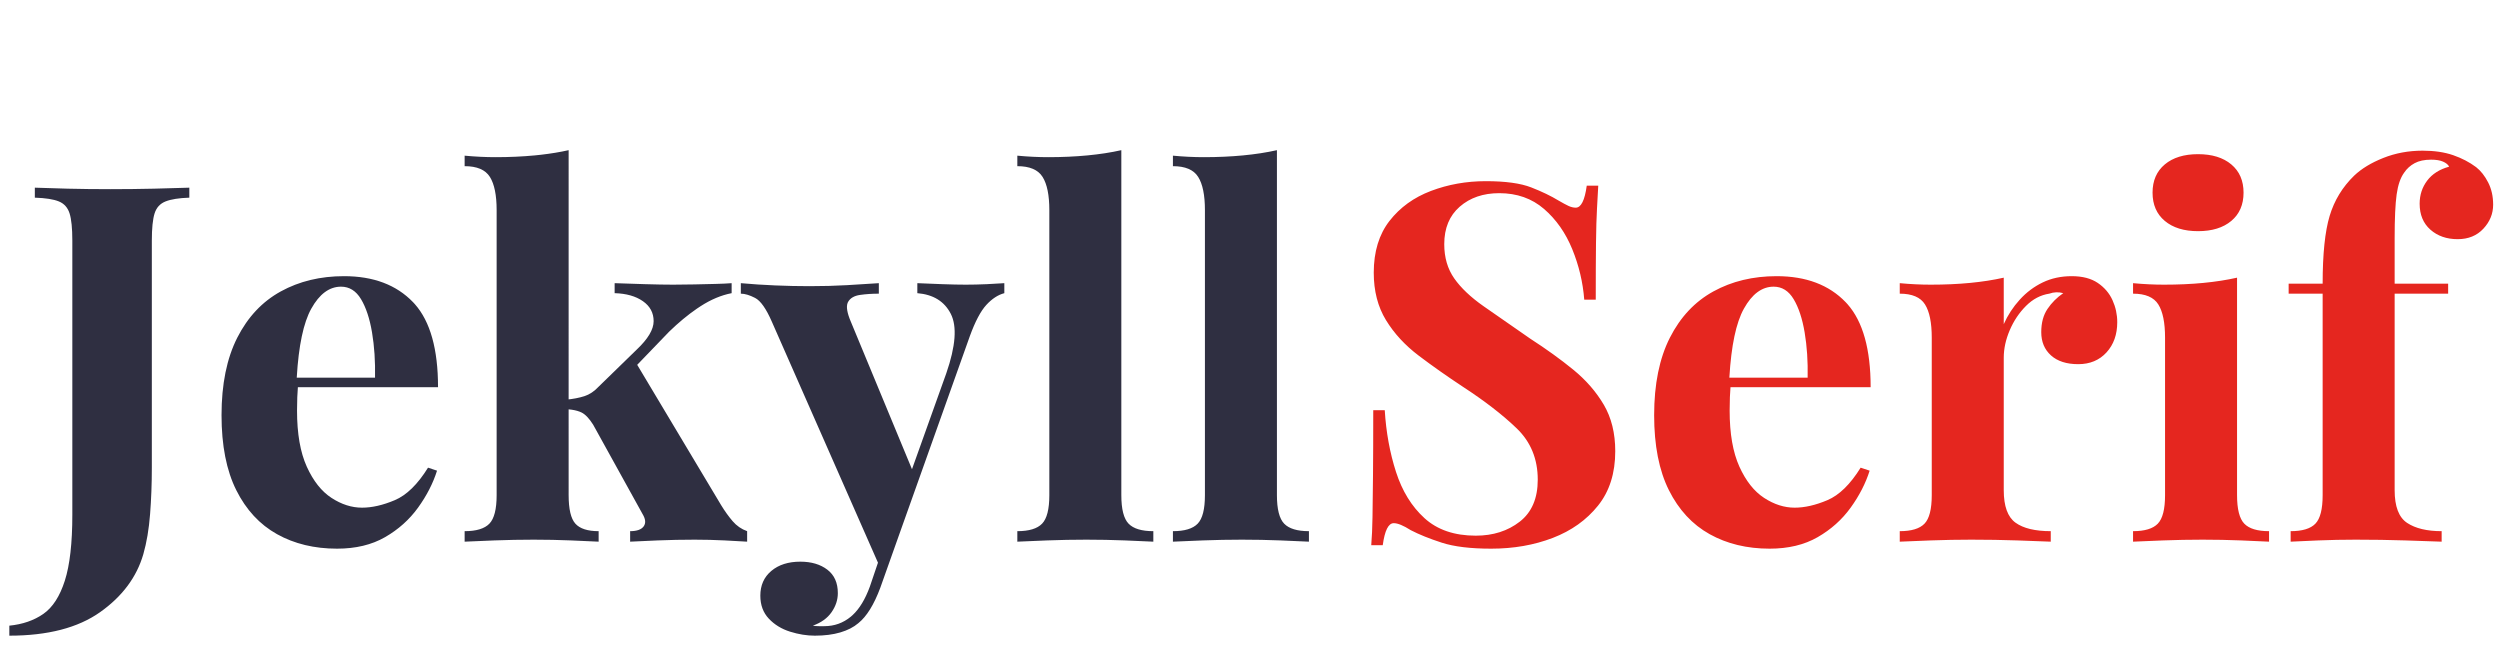
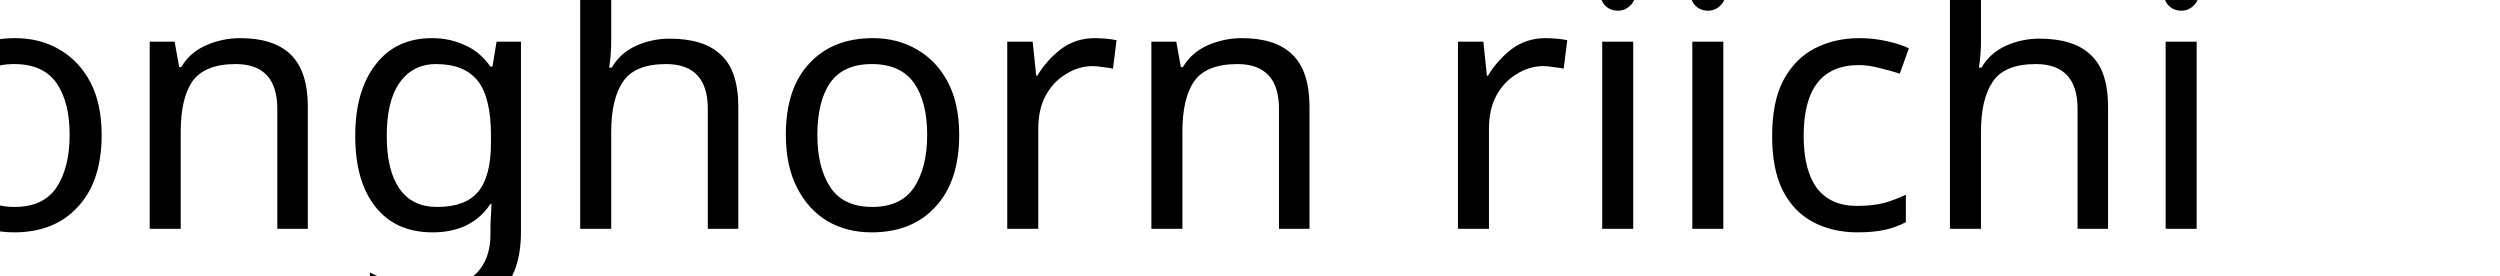
- <svg xmlns="http://www.w3.org/2000/svg" width="240px" height="64px" viewBox="0 0 240 64" version="1.1">
-   <g id="Page-1" stroke="none" stroke-width="1" fill="none" fill-rule="evenodd">
-     <g id="logo" transform="translate(2, 0)" fill-rule="nonzero">
-       <path id="Jekyll" fill="#2f2f41" d="M-1.104,61.024 C2.576,61.024 5.48,60.272 7.608,58.768 C9.736,57.264 11.12,55.408 11.76,53.2 C12.08,52.08 12.296,50.8 12.408,49.36 C12.52,47.92 12.576,46.44 12.576,44.92 L12.576,44.92 L12.576,23.104 C12.576,21.92 12.664,21.048 12.84,20.488 C13.016,19.928 13.368,19.544 13.896,19.336 C14.424,19.128 15.184,19.008 16.176,18.976 L16.176,18.976 L16.176,18.016 C15.28,18.048 14.152,18.08 12.792,18.112 C11.432,18.144 10.032,18.16 8.592,18.16 C7.152,18.16 5.784,18.144 4.488,18.112 C3.192,18.08 2.144,18.048 1.344,18.016 L1.344,18.016 L1.344,18.976 C2.368,19.008 3.136,19.128 3.648,19.336 C4.16,19.544 4.504,19.928 4.68,20.488 C4.856,21.048 4.944,21.92 4.944,23.104 L4.944,23.104 L4.944,49.408 C4.944,52.128 4.704,54.24 4.224,55.744 C3.744,57.248 3.056,58.312 2.16,58.936 C1.264,59.56 0.176,59.936 -1.104,60.064 L-1.104,60.064 L-1.104,61.024 Z M30.355,52.672 C32.147,52.672 33.683,52.304 34.963,51.568 C36.243,50.832 37.299,49.888 38.131,48.736 C38.963,47.584 39.571,46.4 39.955,45.184 L39.955,45.184 L39.091,44.896 C38.099,46.496 37.035,47.536 35.899,48.016 C34.763,48.496 33.715,48.736 32.755,48.736 C31.763,48.736 30.787,48.424 29.827,47.8 C28.867,47.176 28.075,46.176 27.451,44.8 C26.827,43.424 26.515,41.632 26.515,39.424 C26.515,38.976 26.523,38.544 26.539,38.128 C26.555,37.712 26.579,37.312 26.611,36.928 L26.593,37.168 L40.051,37.168 C40.051,33.532 39.309,30.875 37.826,29.197 L37.651,29.008 C36.051,27.344 33.843,26.512 31.027,26.512 C28.755,26.512 26.731,27 24.955,27.976 C23.179,28.952 21.787,30.432 20.779,32.416 C19.771,34.4 19.267,36.88 19.267,39.856 C19.267,42.768 19.739,45.168 20.683,47.056 C21.627,48.944 22.931,50.352 24.595,51.28 C26.259,52.208 28.179,52.672 30.355,52.672 Z M26.49,36.22 C26.669,33.175 27.133,30.979 27.883,29.632 C28.667,28.224 29.619,27.52 30.739,27.52 C31.539,27.52 32.179,27.92 32.659,28.72 C33.139,29.52 33.491,30.584 33.715,31.912 C33.939,33.24 34.035,34.688 34.003,36.256 L34.003,36.256 L26.487,36.256 L26.49,36.22 Z M69.725,52 L69.725,50.992 C69.181,50.8 68.717,50.48 68.333,50.032 C67.949,49.584 67.581,49.072 67.229,48.496 L67.229,48.496 L59.172,35.023 L62.237,31.84 C63.133,30.972 64.016,30.239 64.888,29.64 L65.261,29.392 C66.253,28.752 67.245,28.336 68.237,28.144 L68.237,28.144 L68.237,27.184 C67.853,27.216 67.341,27.24 66.701,27.256 C66.061,27.272 65.381,27.288 64.661,27.304 C63.941,27.32 63.261,27.328 62.621,27.328 C61.885,27.328 60.989,27.312 59.933,27.28 C58.877,27.248 57.901,27.216 57.005,27.184 L57.005,27.184 L57.005,28.144 C58.125,28.176 59.029,28.432 59.717,28.912 C60.405,29.392 60.749,30.032 60.749,30.832 C60.749,31.632 60.205,32.544 59.117,33.568 L59.117,33.568 L55.469,37.12 C55.053,37.568 54.597,37.872 54.101,38.032 C53.605,38.192 53.021,38.304 52.349,38.368 L52.588,38.342 L52.589,14.416 C51.762,14.603 50.869,14.75 49.909,14.859 L49.325,14.92 C48.141,15.032 46.893,15.088 45.581,15.088 C44.621,15.088 43.629,15.04 42.605,14.944 L42.605,14.944 L42.605,15.952 C43.789,15.952 44.597,16.296 45.029,16.984 C45.461,17.672 45.677,18.736 45.677,20.176 L45.677,20.176 L45.677,47.536 C45.677,48.88 45.445,49.792 44.981,50.272 C44.517,50.752 43.725,50.992 42.605,50.992 L42.605,50.992 L42.605,52 C43.245,51.968 44.197,51.928 45.461,51.88 C46.725,51.832 47.981,51.808 49.229,51.808 C50.445,51.808 51.637,51.832 52.805,51.88 C53.973,51.928 54.861,51.968 55.469,52 L55.469,52 L55.469,50.992 C54.413,50.992 53.669,50.752 53.237,50.272 C52.805,49.792 52.589,48.88 52.589,47.536 L52.589,47.536 L52.588,39.298 L52.602,39.298 C53.012,39.336 53.36,39.41 53.648,39.521 L53.813,39.592 C54.181,39.768 54.557,40.16 54.941,40.768 L54.941,40.768 L59.693,49.36 C59.981,49.84 60.013,50.232 59.789,50.536 C59.565,50.84 59.133,50.992 58.493,50.992 L58.493,50.992 L58.493,52 C59.069,51.968 59.949,51.928 61.133,51.88 C62.317,51.832 63.501,51.808 64.685,51.808 C65.645,51.808 66.605,51.832 67.565,51.88 C68.525,51.928 69.245,51.968 69.725,52 L69.725,52 Z M76.224,61.024 C77.152,61.024 77.968,60.92 78.672,60.712 C79.376,60.504 79.952,60.208 80.4,59.824 C81.2,59.184 81.904,58.048 82.512,56.416 L82.512,56.416 L84.336,51.28 L91.104,32.272 C91.616,30.864 92.144,29.864 92.688,29.272 C93.232,28.68 93.808,28.304 94.416,28.144 L94.416,28.144 L94.416,27.184 C94,27.216 93.44,27.248 92.736,27.28 C92.032,27.312 91.36,27.328 90.72,27.328 C90.08,27.328 89.328,27.312 88.464,27.28 C87.6,27.248 86.8,27.216 86.064,27.184 L86.064,27.184 L86.064,28.144 C87.6,28.272 88.672,28.936 89.28,30.136 C89.888,31.336 89.744,33.232 88.848,35.824 L88.848,35.824 L85.55,45.046 L79.68,30.88 C79.325,30.053 79.223,29.451 79.373,29.074 L79.416,28.984 C79.624,28.616 80.008,28.392 80.568,28.312 C81.128,28.232 81.728,28.192 82.368,28.192 L82.368,28.192 L82.368,27.184 C81.408,27.248 80.384,27.312 79.296,27.376 C78.208,27.44 77.008,27.472 75.696,27.472 C74.64,27.472 73.544,27.448 72.408,27.4 C71.272,27.352 70.176,27.28 69.12,27.184 L69.12,27.184 L69.12,28.192 C69.504,28.192 69.96,28.328 70.488,28.6 C71.016,28.872 71.552,29.632 72.096,30.88 L72.096,30.88 L82.285,54.018 L81.504,56.32 C81.061,57.531 80.509,58.442 79.847,59.053 L79.68,59.2 C78.944,59.808 78.096,60.112 77.136,60.112 L77.136,60.112 L76.608,60.112 C76.384,60.112 76.192,60.096 76.032,60.064 C76.832,59.776 77.432,59.344 77.832,58.768 C78.232,58.192 78.432,57.584 78.432,56.944 C78.432,55.952 78.096,55.2 77.424,54.688 C76.752,54.176 75.888,53.92 74.832,53.92 C73.68,53.92 72.752,54.216 72.048,54.808 C71.344,55.4 70.992,56.192 70.992,57.184 C70.992,58.08 71.264,58.816 71.808,59.392 C72.352,59.968 73.032,60.384 73.848,60.64 C74.664,60.896 75.456,61.024 76.224,61.024 Z M108.72,52 L108.72,50.992 C107.6,50.992 106.808,50.752 106.344,50.272 C105.88,49.792 105.648,48.88 105.648,47.536 L105.648,47.536 L105.648,14.416 C104.656,14.64 103.568,14.808 102.384,14.92 C101.2,15.032 99.952,15.088 98.64,15.088 C97.68,15.088 96.688,15.04 95.664,14.944 L95.664,14.944 L95.664,15.952 C96.848,15.952 97.656,16.296 98.088,16.984 C98.52,17.672 98.736,18.736 98.736,20.176 L98.736,20.176 L98.736,47.536 C98.736,48.88 98.504,49.792 98.04,50.272 C97.576,50.752 96.784,50.992 95.664,50.992 L95.664,50.992 L95.664,52 C96.304,51.968 97.256,51.928 98.52,51.88 C99.784,51.832 101.04,51.808 102.288,51.808 C103.536,51.808 104.768,51.832 105.984,51.88 C107.2,51.928 108.112,51.968 108.72,52 L108.72,52 Z M123.657,52 L123.657,50.992 C122.537,50.992 121.745,50.752 121.281,50.272 C120.817,49.792 120.585,48.88 120.585,47.536 L120.585,47.536 L120.585,14.416 C119.593,14.64 118.505,14.808 117.321,14.92 C116.137,15.032 114.889,15.088 113.577,15.088 C112.617,15.088 111.625,15.04 110.601,14.944 L110.601,14.944 L110.601,15.952 C111.785,15.952 112.593,16.296 113.025,16.984 C113.457,17.672 113.673,18.736 113.673,20.176 L113.673,20.176 L113.673,47.536 C113.673,48.88 113.441,49.792 112.977,50.272 C112.513,50.752 111.721,50.992 110.601,50.992 L110.601,50.992 L110.601,52 C111.241,51.968 112.193,51.928 113.457,51.88 C114.721,51.832 115.977,51.808 117.225,51.808 C118.473,51.808 119.705,51.832 120.921,51.88 C122.137,51.928 123.049,51.968 123.657,52 L123.657,52 Z" />
-       <path id="Serif" fill="#E5261F" d="M141.16,52.672 C143.304,52.672 145.272,52.328 147.064,51.64 C148.856,50.952 150.304,49.92 151.408,48.544 C152.512,47.168 153.064,45.424 153.064,43.312 C153.064,41.584 152.696,40.096 151.96,38.848 C151.224,37.6 150.248,36.48 149.032,35.488 C147.816,34.496 146.44,33.504 144.904,32.512 C143.144,31.296 141.648,30.256 140.416,29.392 C139.184,28.528 138.248,27.64 137.608,26.728 C136.968,25.816 136.648,24.72 136.648,23.44 C136.648,21.904 137.144,20.704 138.136,19.84 C139.128,18.976 140.392,18.544 141.928,18.544 C143.624,18.544 145.056,19.048 146.224,20.056 C147.392,21.064 148.296,22.352 148.936,23.92 C149.576,25.488 149.96,27.104 150.088,28.768 L150.088,28.768 L151.192,28.768 C151.192,26.528 151.2,24.72 151.216,23.344 C151.232,21.968 151.264,20.856 151.312,20.008 C151.36,19.16 151.4,18.432 151.432,17.824 L151.432,17.824 L150.328,17.824 C150.136,19.232 149.784,19.936 149.272,19.936 C149.048,19.936 148.816,19.88 148.576,19.768 C148.336,19.656 148.024,19.488 147.64,19.264 C146.904,18.816 146.024,18.392 145,17.992 C143.976,17.592 142.52,17.392 140.632,17.392 C138.776,17.392 137.024,17.704 135.376,18.328 C133.728,18.952 132.4,19.912 131.392,21.208 C130.384,22.504 129.88,24.16 129.88,26.176 C129.88,27.936 130.272,29.456 131.056,30.736 C131.84,32.016 132.888,33.152 134.2,34.144 C135.512,35.136 136.92,36.128 138.424,37.12 C140.536,38.496 142.264,39.832 143.608,41.128 C144.952,42.424 145.624,44.064 145.624,46.048 C145.624,47.84 145.048,49.184 143.896,50.08 C142.744,50.976 141.336,51.424 139.672,51.424 C137.624,51.424 135.984,50.864 134.752,49.744 C133.52,48.624 132.608,47.144 132.016,45.304 C131.424,43.464 131.064,41.488 130.936,39.376 L130.936,39.376 L129.832,39.376 C129.832,41.904 129.824,43.992 129.808,45.64 C129.792,47.288 129.776,48.624 129.76,49.648 C129.744,50.672 129.704,51.568 129.64,52.336 L129.64,52.336 L130.744,52.336 C130.936,50.928 131.288,50.224 131.8,50.224 C132.184,50.224 132.728,50.448 133.432,50.896 C134.232,51.312 135.224,51.712 136.408,52.096 C137.592,52.48 139.176,52.672 141.16,52.672 Z M167.886,52.672 C169.678,52.672 171.214,52.304 172.494,51.568 C173.774,50.832 174.83,49.888 175.662,48.736 C176.494,47.584 177.102,46.4 177.486,45.184 L177.486,45.184 L176.622,44.896 C175.63,46.496 174.566,47.536 173.43,48.016 C172.294,48.496 171.246,48.736 170.286,48.736 C169.294,48.736 168.318,48.424 167.358,47.8 C166.398,47.176 165.606,46.176 164.982,44.8 C164.358,43.424 164.046,41.632 164.046,39.424 C164.046,38.976 164.054,38.544 164.07,38.128 C164.086,37.712 164.11,37.312 164.142,36.928 L164.124,37.168 L177.582,37.168 C177.582,33.532 176.84,30.875 175.357,29.197 L175.182,29.008 C173.582,27.344 171.374,26.512 168.558,26.512 C166.286,26.512 164.262,27 162.486,27.976 C160.71,28.952 159.318,30.432 158.31,32.416 C157.302,34.4 156.798,36.88 156.798,39.856 C156.798,42.768 157.27,45.168 158.214,47.056 C159.158,48.944 160.462,50.352 162.126,51.28 C163.79,52.208 165.71,52.672 167.886,52.672 Z M164.021,36.22 C164.2,33.175 164.664,30.979 165.414,29.632 C166.198,28.224 167.15,27.52 168.27,27.52 C169.07,27.52 169.71,27.92 170.19,28.72 C170.67,29.52 171.022,30.584 171.246,31.912 C171.47,33.24 171.566,34.688 171.534,36.256 L171.534,36.256 L164.018,36.256 L164.021,36.22 Z M194.872,52 L194.872,50.992 C193.368,50.992 192.24,50.72 191.488,50.176 C190.736,49.632 190.36,48.592 190.36,47.056 L190.36,47.056 L190.36,34.336 C190.36,33.472 190.552,32.592 190.936,31.696 C191.32,30.8 191.84,30.024 192.496,29.368 C193.152,28.712 193.896,28.32 194.728,28.192 C195.176,28.032 195.624,28.016 196.072,28.144 C195.464,28.56 194.96,29.064 194.56,29.656 C194.16,30.248 193.96,30.992 193.96,31.888 C193.96,32.816 194.272,33.56 194.896,34.12 C195.52,34.68 196.392,34.96 197.512,34.96 C198.632,34.96 199.536,34.584 200.224,33.832 C200.912,33.08 201.256,32.112 201.256,30.928 C201.256,30.192 201.104,29.488 200.8,28.816 C200.496,28.144 200.024,27.592 199.384,27.16 C198.744,26.728 197.912,26.512 196.888,26.512 C195.864,26.512 194.936,26.712 194.104,27.112 C193.272,27.512 192.536,28.064 191.896,28.768 C191.256,29.472 190.744,30.256 190.36,31.12 L190.36,31.12 L190.36,26.656 C189.368,26.88 188.288,27.048 187.12,27.16 C185.952,27.272 184.696,27.328 183.352,27.328 C182.392,27.328 181.4,27.28 180.376,27.184 L180.376,27.184 L180.376,28.192 C181.56,28.192 182.368,28.536 182.8,29.224 C183.232,29.912 183.448,30.976 183.448,32.416 L183.448,32.416 L183.448,47.536 C183.448,48.88 183.216,49.792 182.752,50.272 C182.288,50.752 181.496,50.992 180.376,50.992 L180.376,50.992 L180.376,52 C181.048,51.968 182.04,51.928 183.352,51.88 C184.664,51.832 185.96,51.808 187.24,51.808 C188.776,51.808 190.248,51.832 191.656,51.88 C193.064,51.928 194.136,51.968 194.872,52 L194.872,52 Z M209.013,22.192 C210.357,22.192 211.421,21.864 212.205,21.208 C212.989,20.552 213.381,19.648 213.381,18.496 C213.381,17.344 212.989,16.44 212.205,15.784 C211.421,15.128 210.357,14.8 209.013,14.8 C207.669,14.8 206.605,15.128 205.821,15.784 C205.037,16.44 204.645,17.344 204.645,18.496 C204.645,19.648 205.037,20.552 205.821,21.208 C206.605,21.864 207.669,22.192 209.013,22.192 Z M215.829,52 L215.829,50.992 C214.709,50.992 213.917,50.752 213.453,50.272 C212.989,49.792 212.757,48.88 212.757,47.536 L212.757,47.536 L212.757,26.656 C211.765,26.88 210.685,27.048 209.517,27.16 C208.349,27.272 207.093,27.328 205.749,27.328 C204.789,27.328 203.797,27.28 202.773,27.184 L202.773,27.184 L202.773,28.192 C203.957,28.192 204.765,28.536 205.197,29.224 C205.629,29.912 205.845,30.976 205.845,32.416 L205.845,32.416 L205.845,47.536 C205.845,48.88 205.613,49.792 205.149,50.272 C204.685,50.752 203.893,50.992 202.773,50.992 L202.773,50.992 L202.773,52 C203.413,51.968 204.373,51.928 205.653,51.88 C206.933,51.832 208.197,51.808 209.445,51.808 C210.693,51.808 211.925,51.832 213.141,51.88 C214.357,51.928 215.253,51.968 215.829,52 L215.829,52 Z M232.398,52 L232.398,50.992 C230.99,50.992 229.886,50.728 229.086,50.2 C228.286,49.672 227.886,48.624 227.886,47.056 L227.886,47.056 L227.886,28.192 L233.022,28.192 L233.022,27.232 L227.886,27.232 L227.886,22.864 C227.886,20.976 227.95,19.576 228.078,18.664 C228.206,17.752 228.446,17.056 228.798,16.576 C229.054,16.192 229.39,15.888 229.806,15.664 C230.222,15.44 230.75,15.328 231.39,15.328 C231.87,15.328 232.254,15.392 232.542,15.52 C232.83,15.648 233.022,15.808 233.118,16 C232.19,16.256 231.486,16.704 231.006,17.344 C230.526,17.984 230.286,18.72 230.286,19.552 C230.286,20.608 230.63,21.44 231.318,22.048 C232.006,22.656 232.878,22.96 233.934,22.96 C234.958,22.96 235.782,22.624 236.406,21.952 C237.03,21.28 237.342,20.512 237.342,19.648 C237.342,18.848 237.182,18.136 236.862,17.512 C236.542,16.888 236.158,16.4 235.71,16.048 C235.07,15.568 234.334,15.184 233.502,14.896 C232.67,14.608 231.694,14.464 230.574,14.464 C229.23,14.464 227.974,14.696 226.806,15.16 C225.638,15.624 224.702,16.192 223.998,16.864 C222.878,17.952 222.094,19.24 221.646,20.728 C221.198,22.216 220.974,24.384 220.974,27.232 L220.974,27.232 L217.71,27.232 L217.71,28.192 L220.974,28.192 L220.974,47.536 C220.974,48.88 220.742,49.792 220.278,50.272 C219.814,50.752 219.022,50.992 217.902,50.992 L217.902,50.992 L217.902,52 C218.51,51.968 219.398,51.928 220.566,51.88 C221.734,51.832 222.926,51.808 224.142,51.808 C225.806,51.808 227.39,51.832 228.894,51.88 C230.398,51.928 231.566,51.968 232.398,52 L232.398,52 Z" />
-     </g>
+ <svg xmlns="http://www.w3.org/2000/svg" width="76.834mm" height="8.467mm" viewBox="0 0 76.834 8.467" version="1.1" id="svg5">
+   <defs id="defs2" />
+   <g id="layer1" transform="translate(-69.07484,-106.4762)">
+     <text xml:space="preserve" style="font-style:normal;font-variant:normal;font-weight:normal;font-stretch:normal;font-size:10.73px;font-family:'Edo SZ';-inkscape-font-specification:'Edo SZ';text-align:center;letter-spacing:0px;text-anchor:middle;fill:#000000;stroke:#000000;stroke-width:0;stroke-linejoin:round" x="107.476" y="113.507" id="text240">
+       <tspan id="tspan238" style="font-size:10.73px;stroke-width:0" x="107.476" y="113.507" dx="0 0 0 0 0 0 0 0 0 0" dy="0 0 0 0 0 0 0 0 0 0">longhorn riichi</tspan>
+     </text>
  </g>
</svg>
